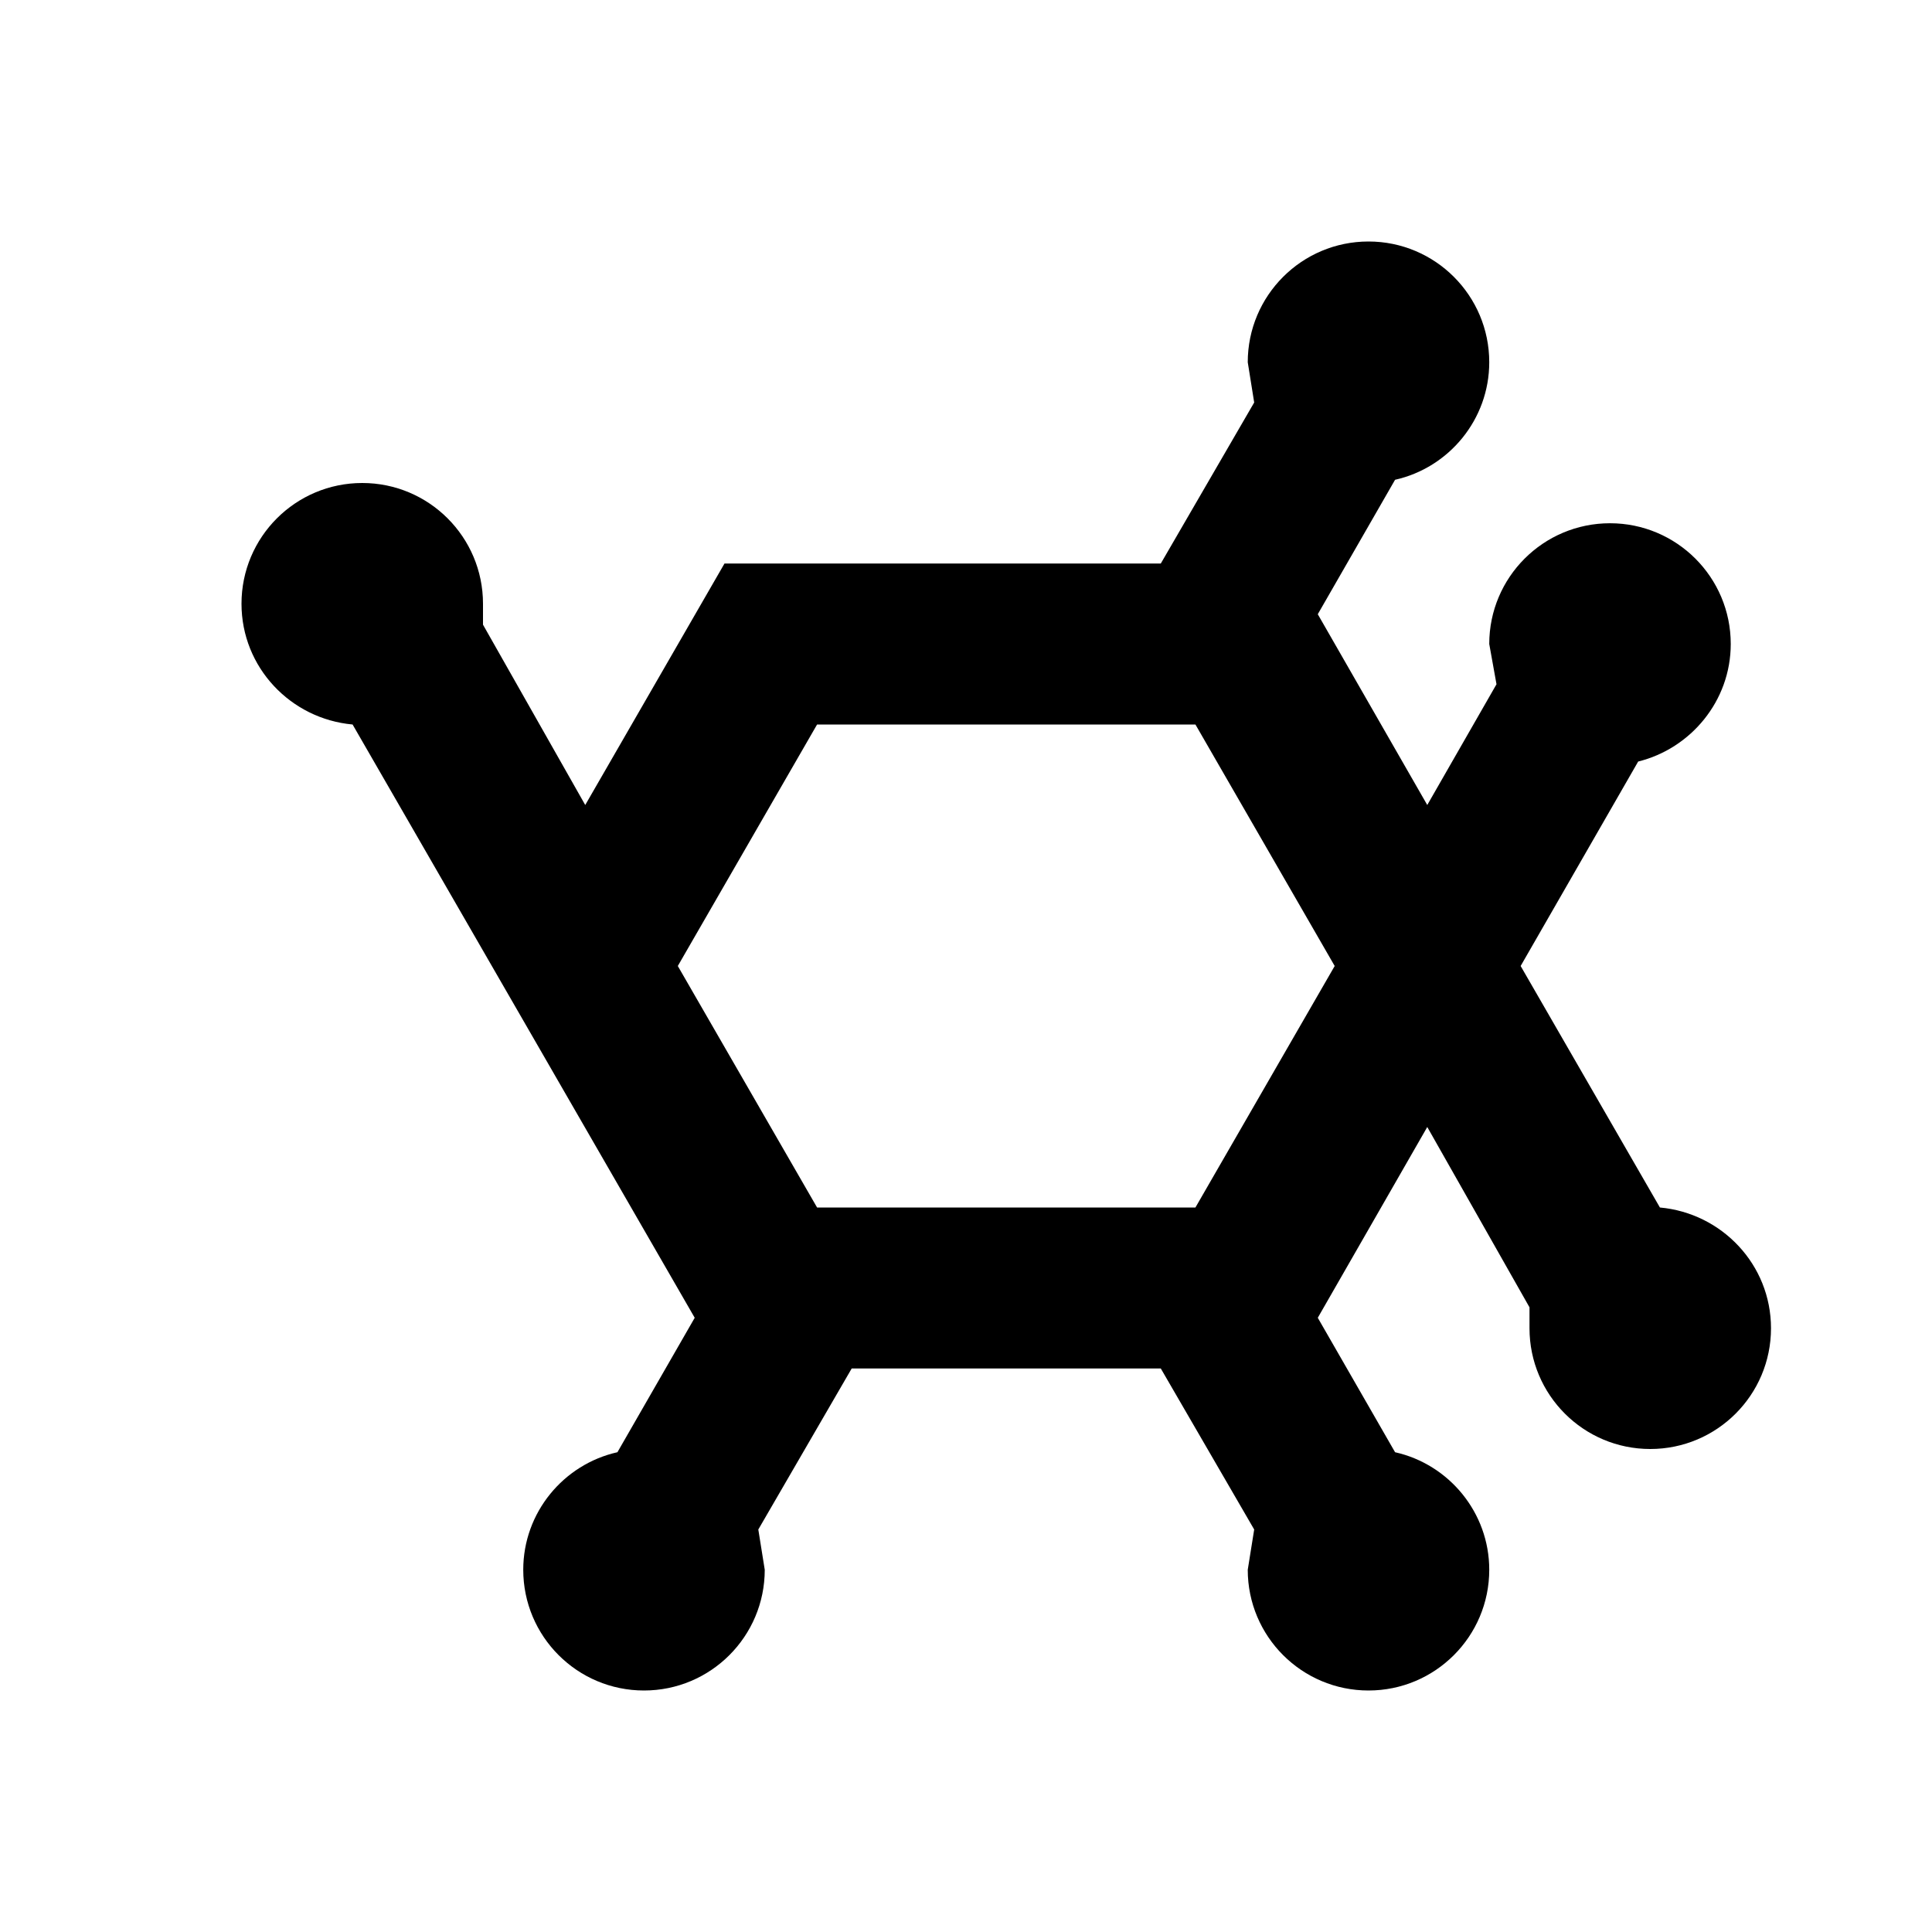
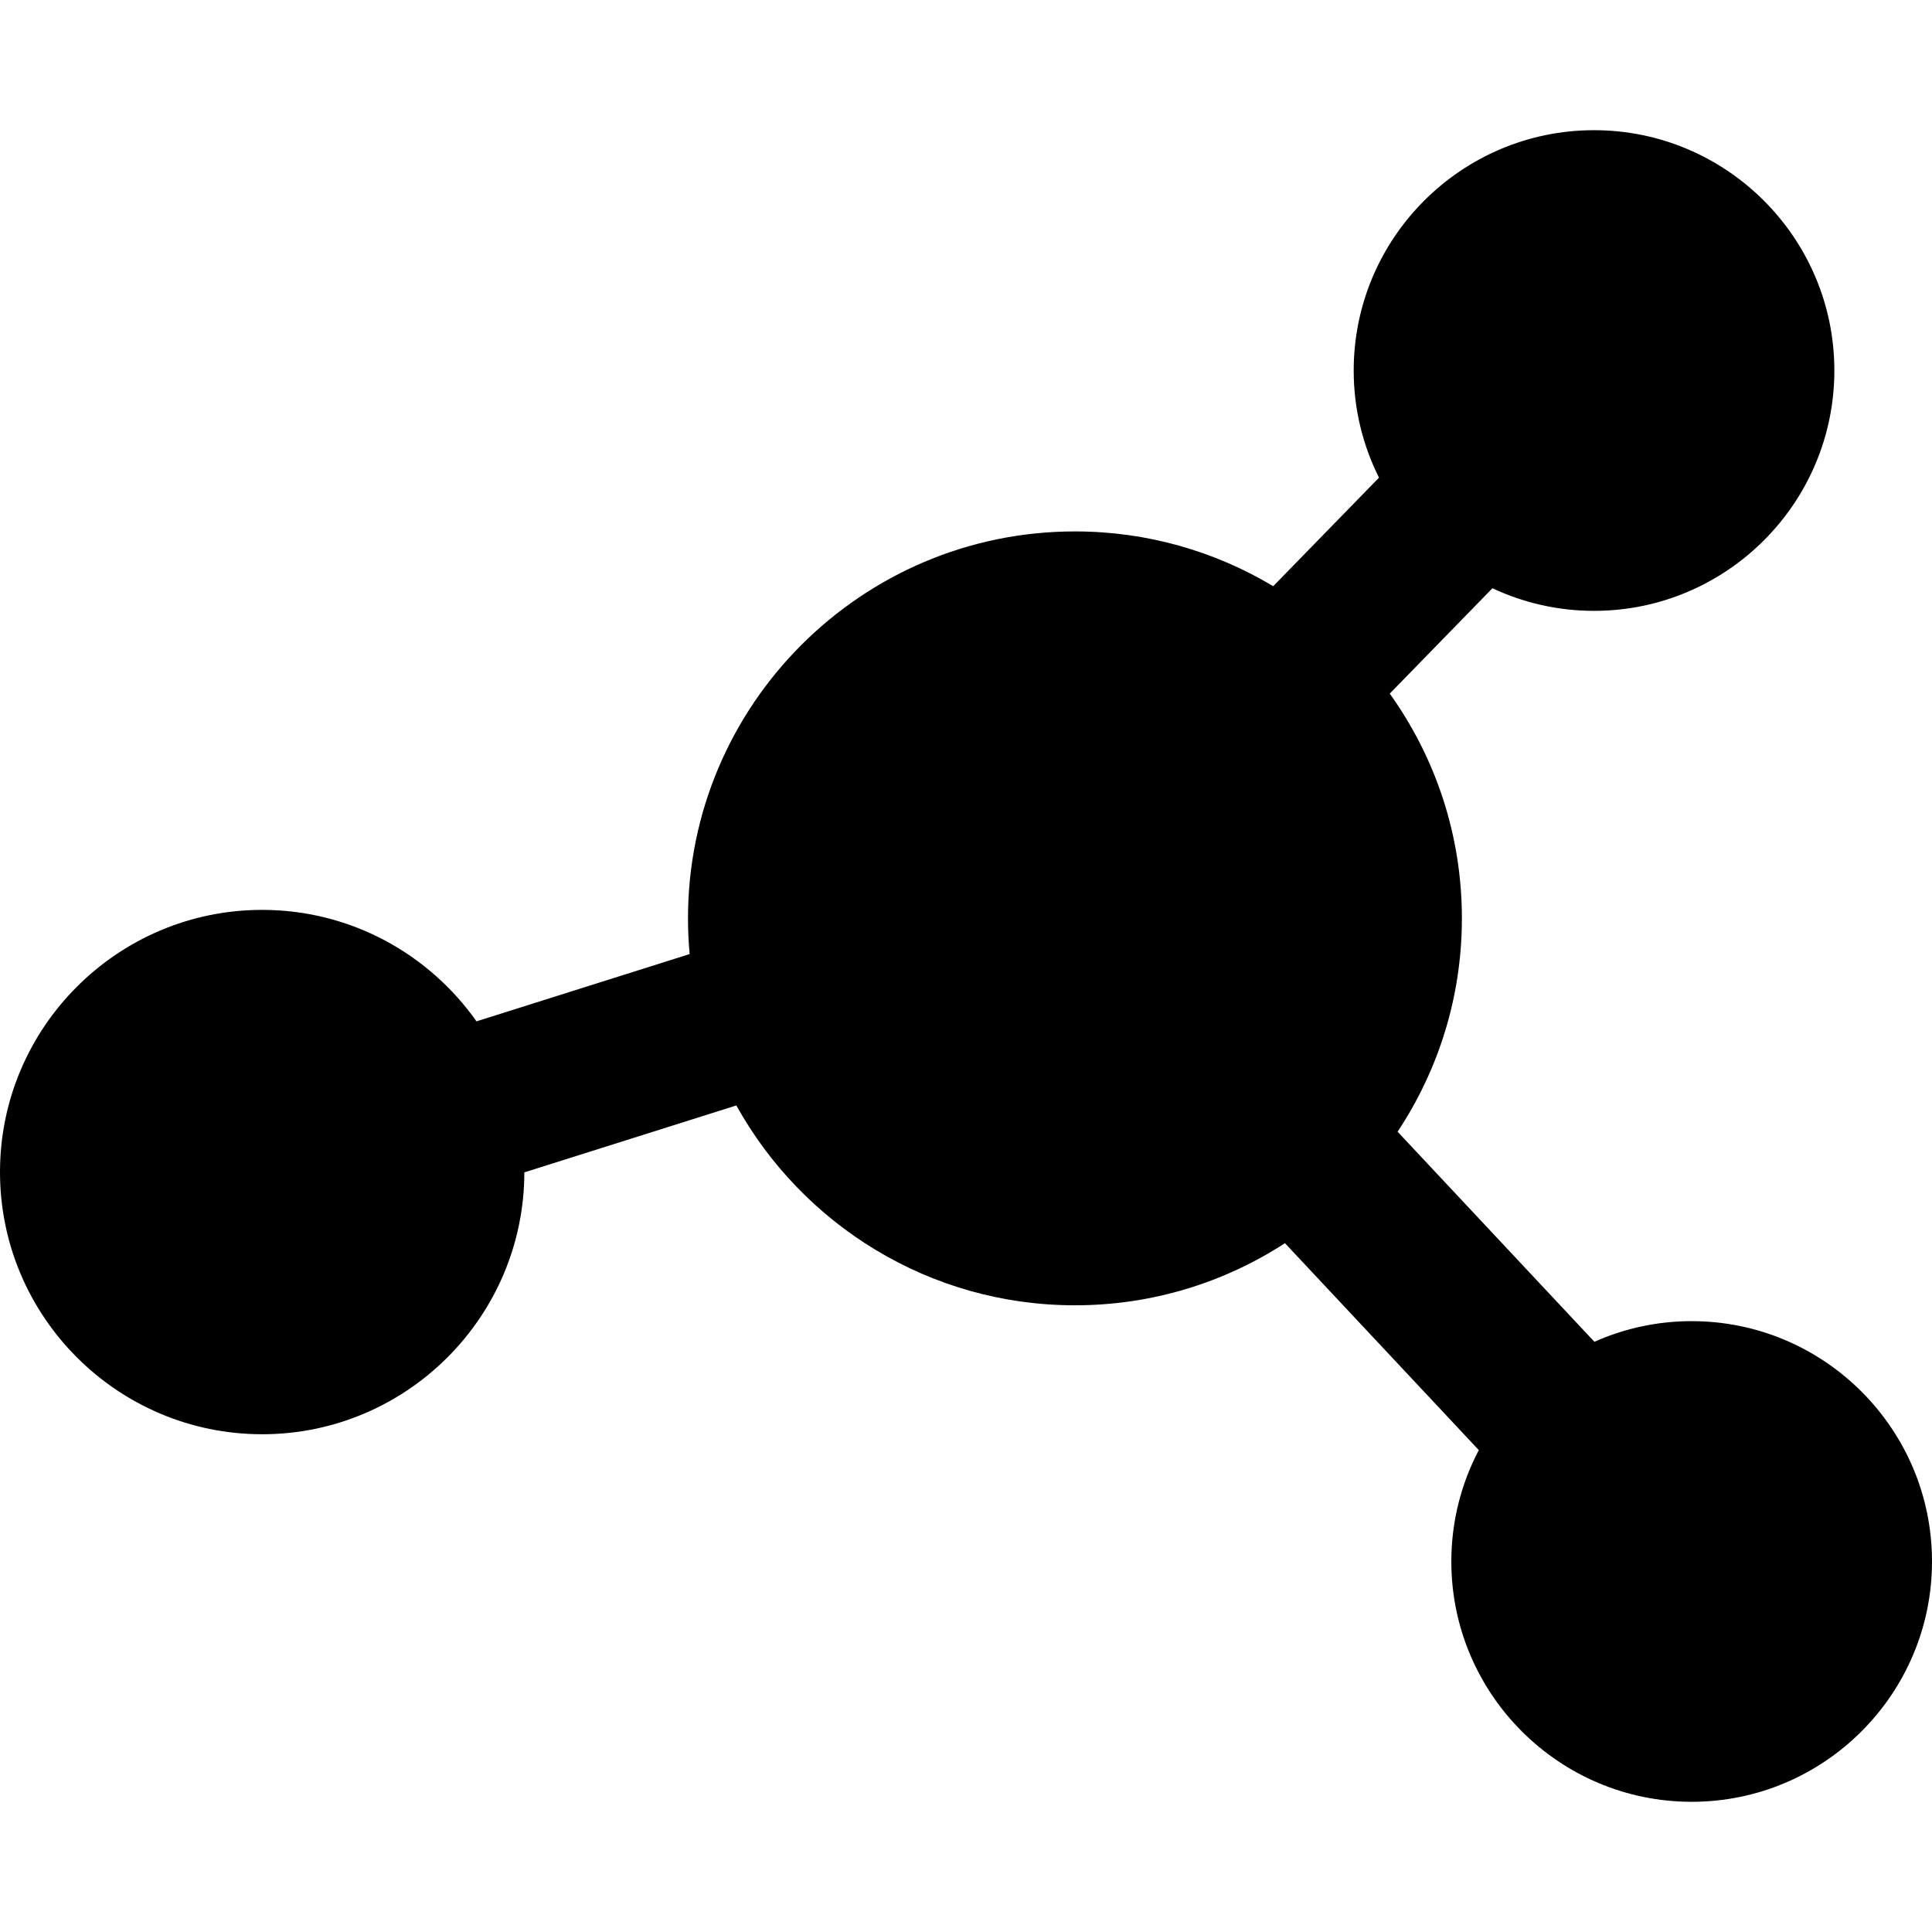
- <svg xmlns="http://www.w3.org/2000/svg" viewBox="0 0 24 24">
-   <path d="M7.27,10L9,7H14.42L15.58,5L15.5,4.5A1.5,1.5 0 0,1 17,3A1.5,1.5 0 0,1 18.5,4.5C18.5,5.21 18,5.81 17.33,5.96L16.37,7.63L17.73,10L18.59,8.5L18.5,8A1.5,1.5 0 0,1 20,6.5A1.5,1.5 0 0,1 21.5,8C21.5,8.71 21,9.3 20.35,9.46L18.89,12L20.62,15C21.39,15.07 22,15.71 22,16.5A1.5,1.5 0 0,1 20.5,18A1.5,1.5 0 0,1 19,16.5V16.24L17.73,14L16.37,16.37L17.33,18.04C18,18.19 18.5,18.79 18.5,19.5A1.5,1.5 0 0,1 17,21A1.5,1.5 0 0,1 15.5,19.5L15.58,19L14.42,17H10.58L9.42,19L9.5,19.5A1.5,1.5 0 0,1 8,21A1.5,1.5 0 0,1 6.5,19.5C6.5,18.79 7,18.19 7.67,18.04L8.63,16.37L4.38,9C3.61,8.93 3,8.29 3,7.5A1.5,1.5 0 0,1 4.5,6A1.5,1.5 0 0,1 6,7.5C6,7.59 6,7.68 6,7.76L7.27,10M10.15,9L8.42,12L10.15,15H14.85L16.58,12L14.85,9H10.15Z" />
+ <svg xmlns="http://www.w3.org/2000/svg" version="1.1" id="Capa_1" x="0px" y="0px" viewBox="0 0 451.221 451.221" style="enable-background:new 0 0 451.221 451.221;" xml:space="preserve">
+   <path d="M61.23,334.97c33.74,0,61.192-27.431,61.231-61.163l49.512-15.628c15.426,27.809,45.09,46.675,79.08,46.675  c18.07,0,34.916-5.334,49.052-14.506l45.271,48.325c-4.089,7.782-6.416,16.628-6.416,26.011c0,30.95,25.181,56.13,56.131,56.13  s56.13-25.18,56.13-56.13s-25.18-56.13-56.13-56.13c-8.084,0-15.766,1.731-22.717,4.821L326.41,264.31  c9.483-14.294,15.017-31.426,15.017-49.828c0-19.558-6.248-37.683-16.849-52.489l23.981-24.606  c7.213,3.379,15.252,5.279,23.728,5.279c30.95,0,56.13-25.18,56.13-56.13s-25.18-56.13-56.13-56.13s-56.13,25.18-56.13,56.13  c0,8.989,2.136,17.484,5.908,25.024l-24.704,25.348c-13.553-8.12-29.394-12.795-46.309-12.795c-49.831,0-90.371,40.539-90.371,90.37  c0,2.812,0.136,5.593,0.389,8.34l-49.783,15.714c-11.094-15.73-29.389-26.033-50.058-26.033C27.468,212.503,0,239.972,0,273.735  C0,307.5,27.468,334.97,61.23,334.97z" />
+   <g>
+ </g>
+   <g>
+ </g>
+   <g>
+ </g>
+   <g>
+ </g>
+   <g>
+ </g>
+   <g>
+ </g>
+   <g>
+ </g>
+   <g>
+ </g>
+   <g>
+ </g>
+   <g>
+ </g>
+   <g>
+ </g>
+   <g>
+ </g>
+   <g>
+ </g>
+   <g>
+ </g>
+   <g>
+ </g>
</svg>
